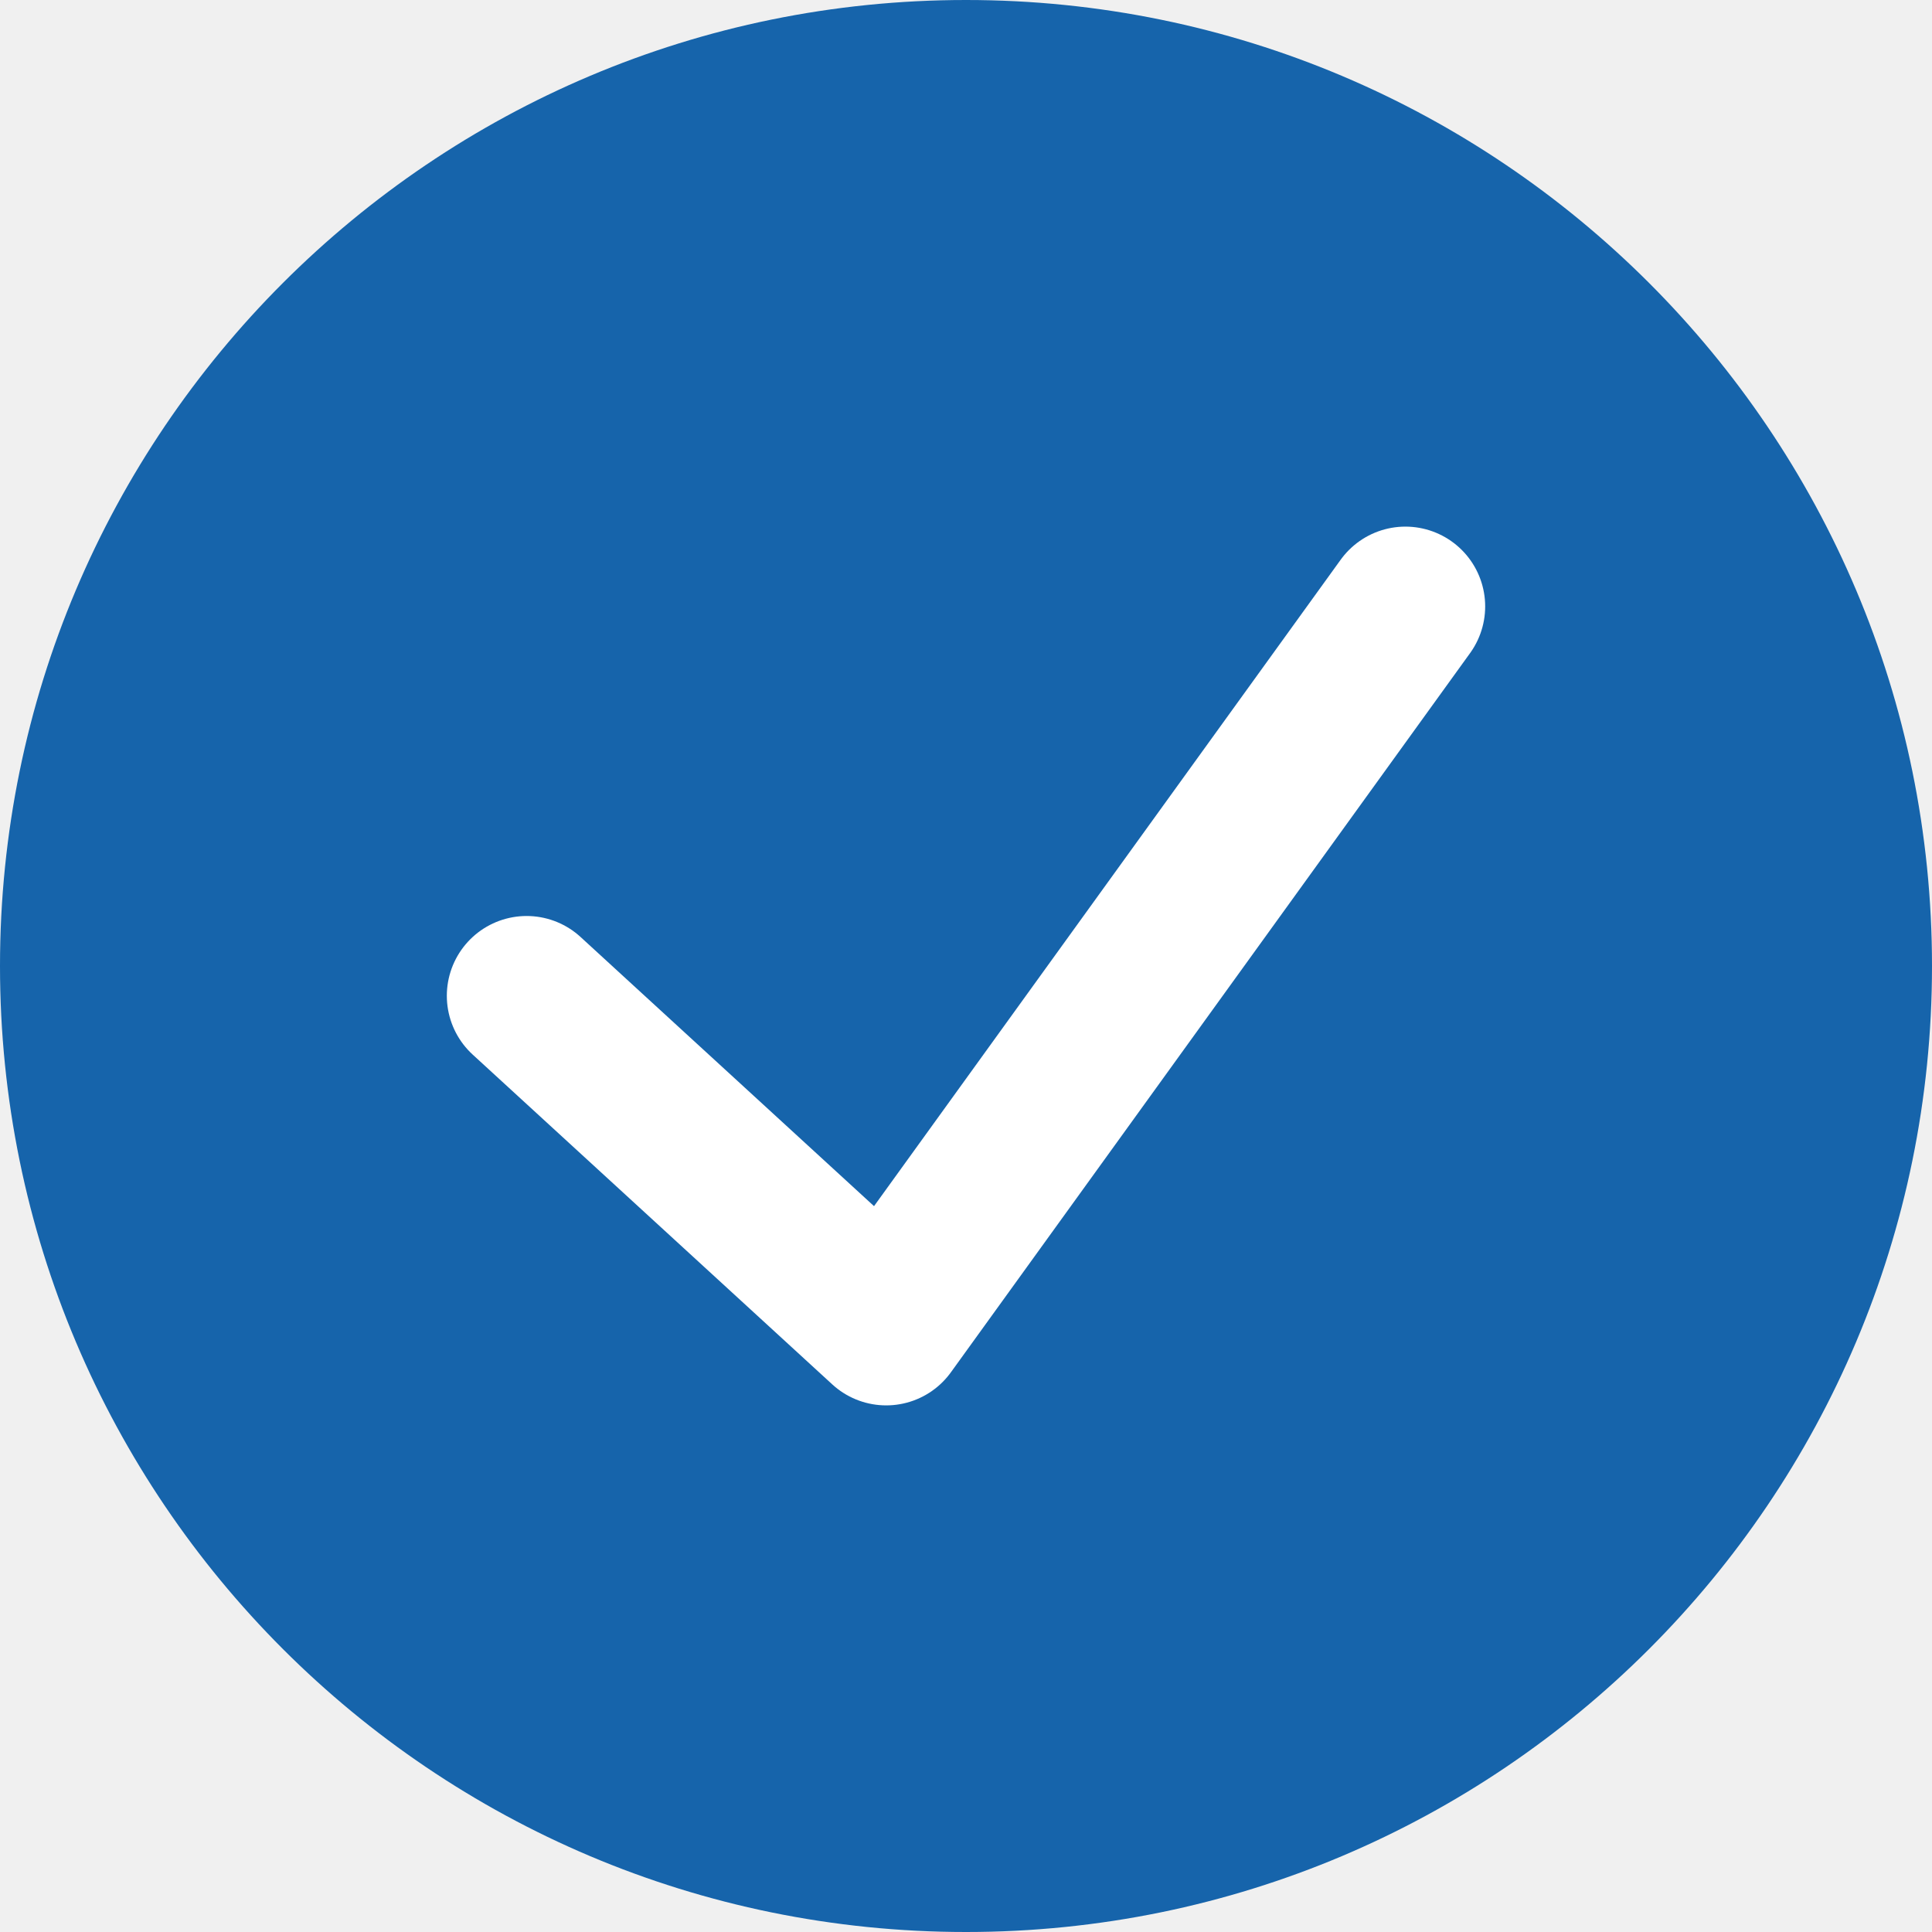
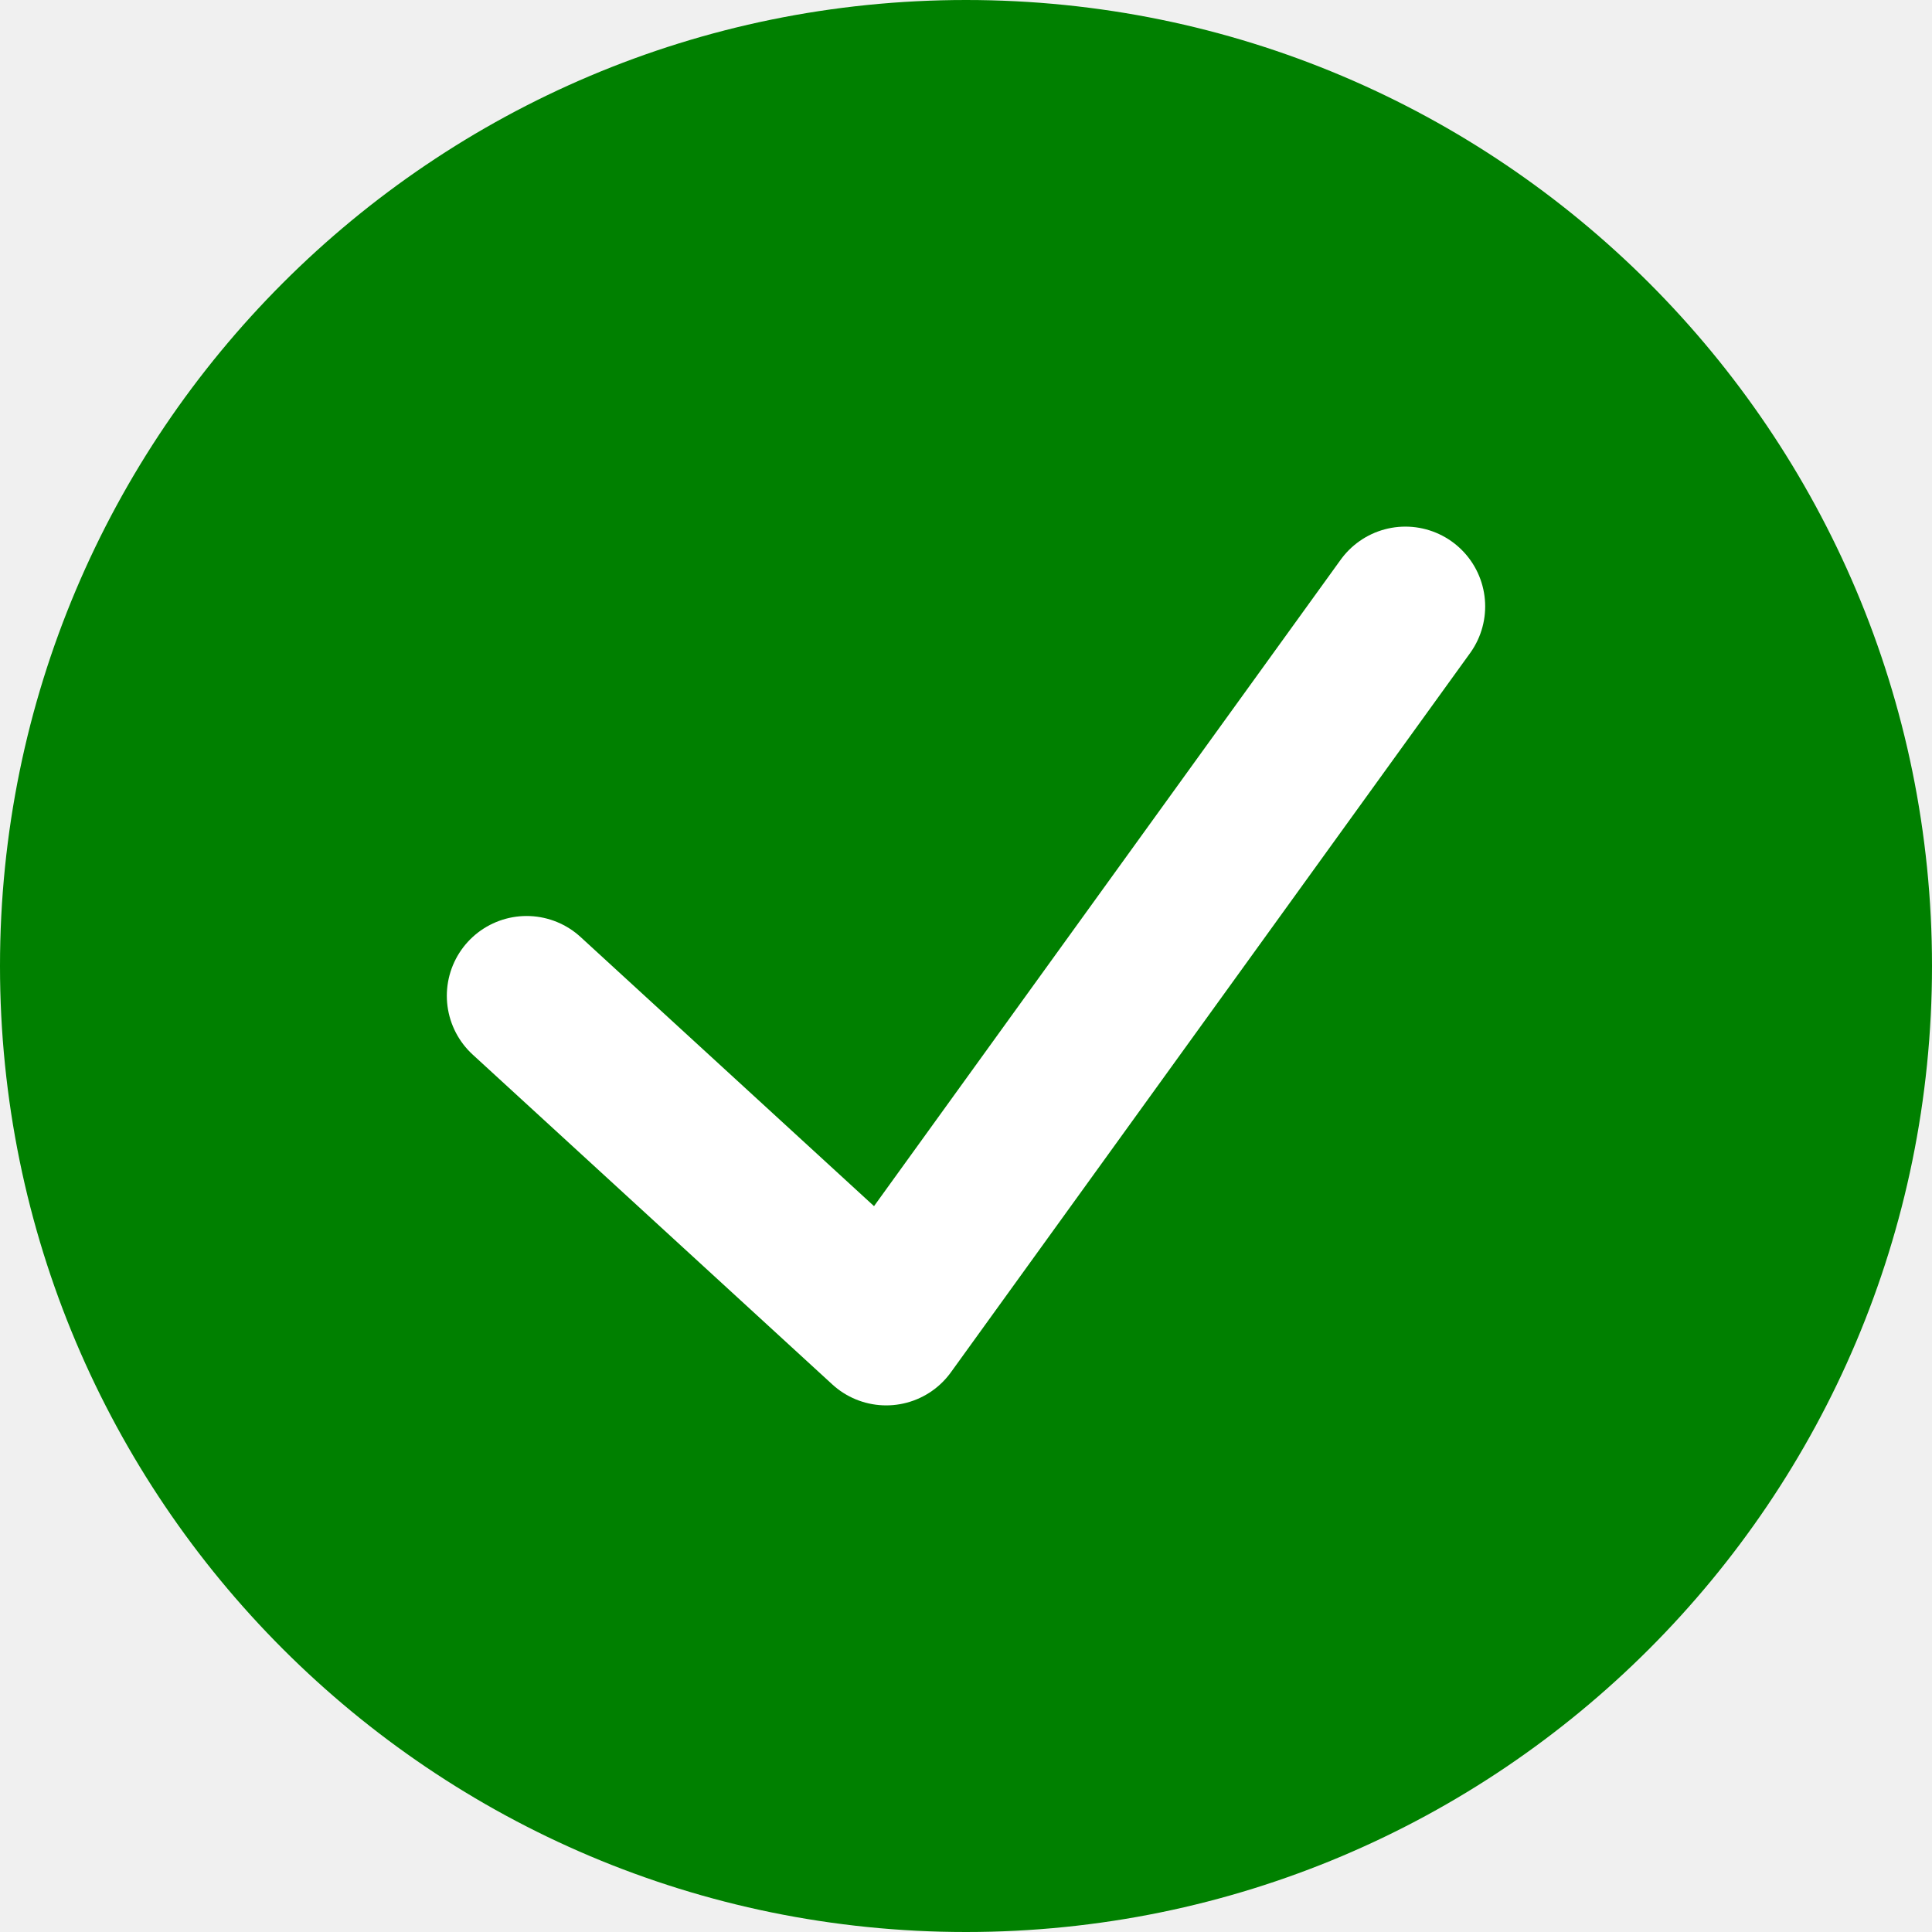
<svg xmlns="http://www.w3.org/2000/svg" viewBox="0 0 18.16 18.16">
  <defs>
-     <style>.cls-1{fill:#1664AB;}.cls-2{fill:none;stroke:#fff;stroke-linecap:round;stroke-linejoin:round;stroke-width:1.5px;}</style>
+     <style>.cls-1{fill:green;}.cls-2{fill:none;stroke:#fff;stroke-linecap:round;stroke-linejoin:round;stroke-width:1.5px;}</style>
  </defs>
  <g id="Capa_2" data-name="Capa 2">
    <g id="Mapa_del_sitio" data-name="Mapa del sitio">
      <circle class="cls-1" cx="9.08" cy="9.08" r="9.08" />
      <polyline class="cls-2" points="4.95 9.36 8.33 12.46 13.21 5.7" />
    </g>
  </g>
</svg>
